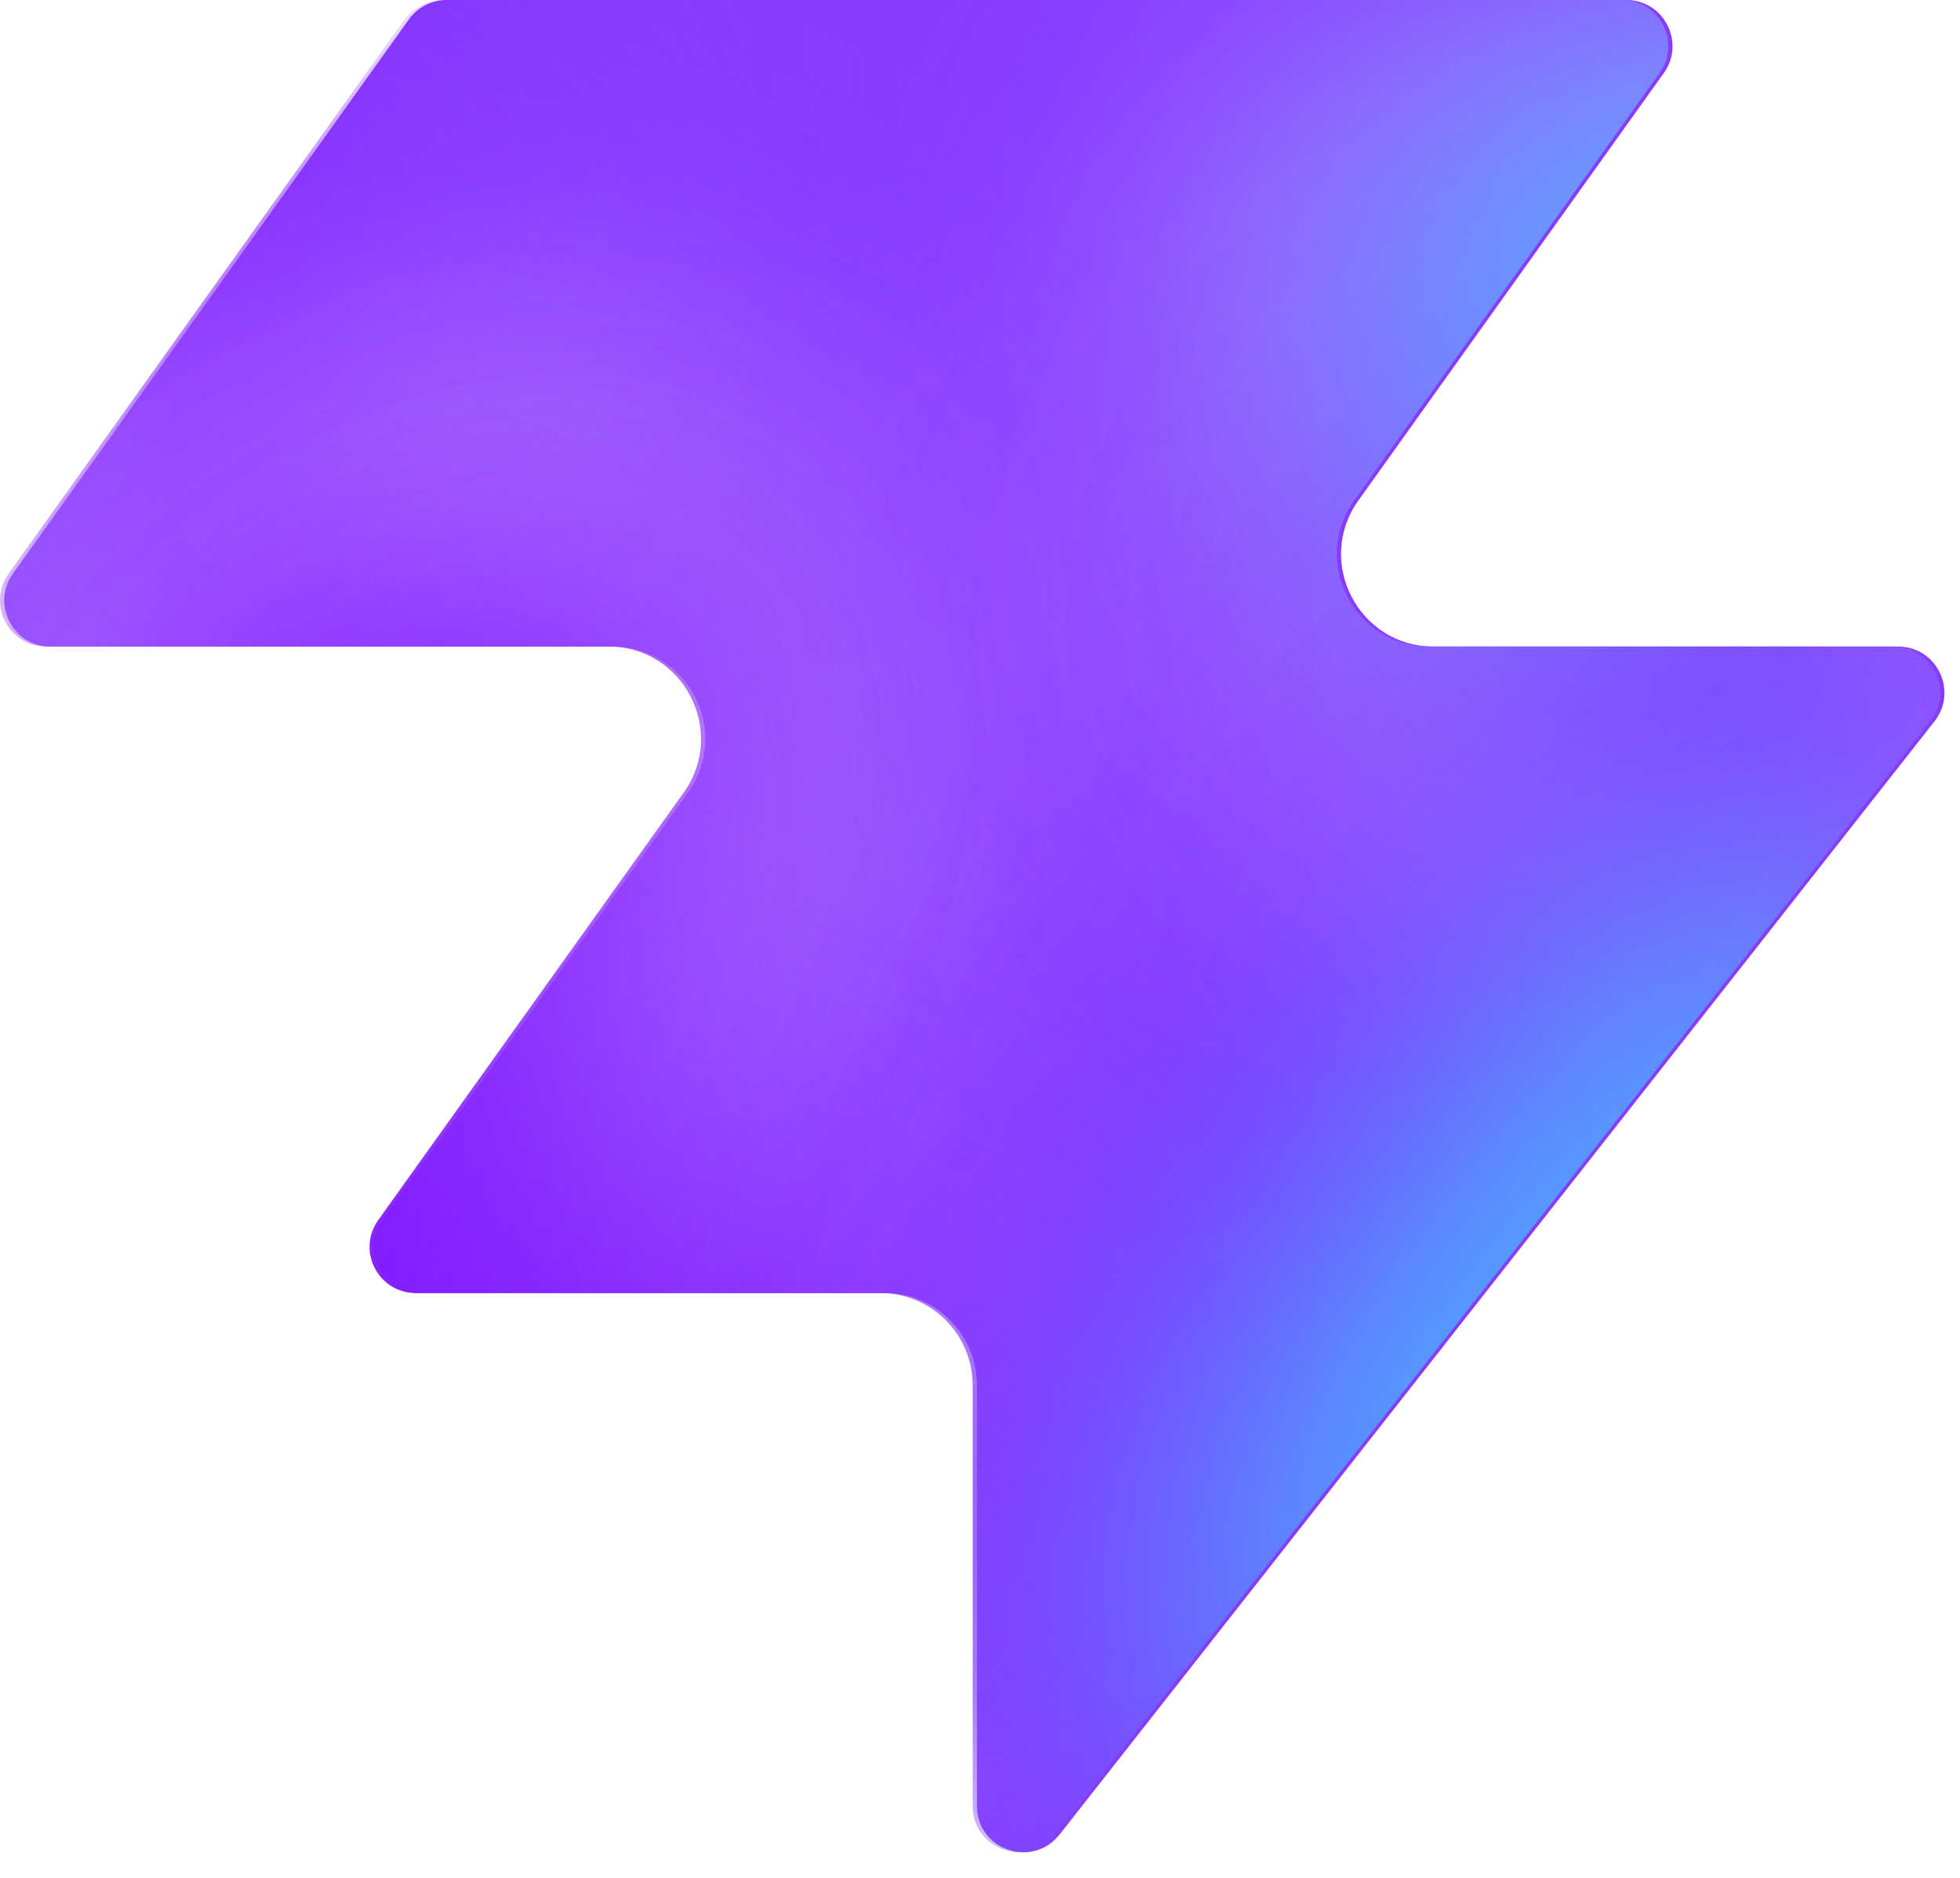
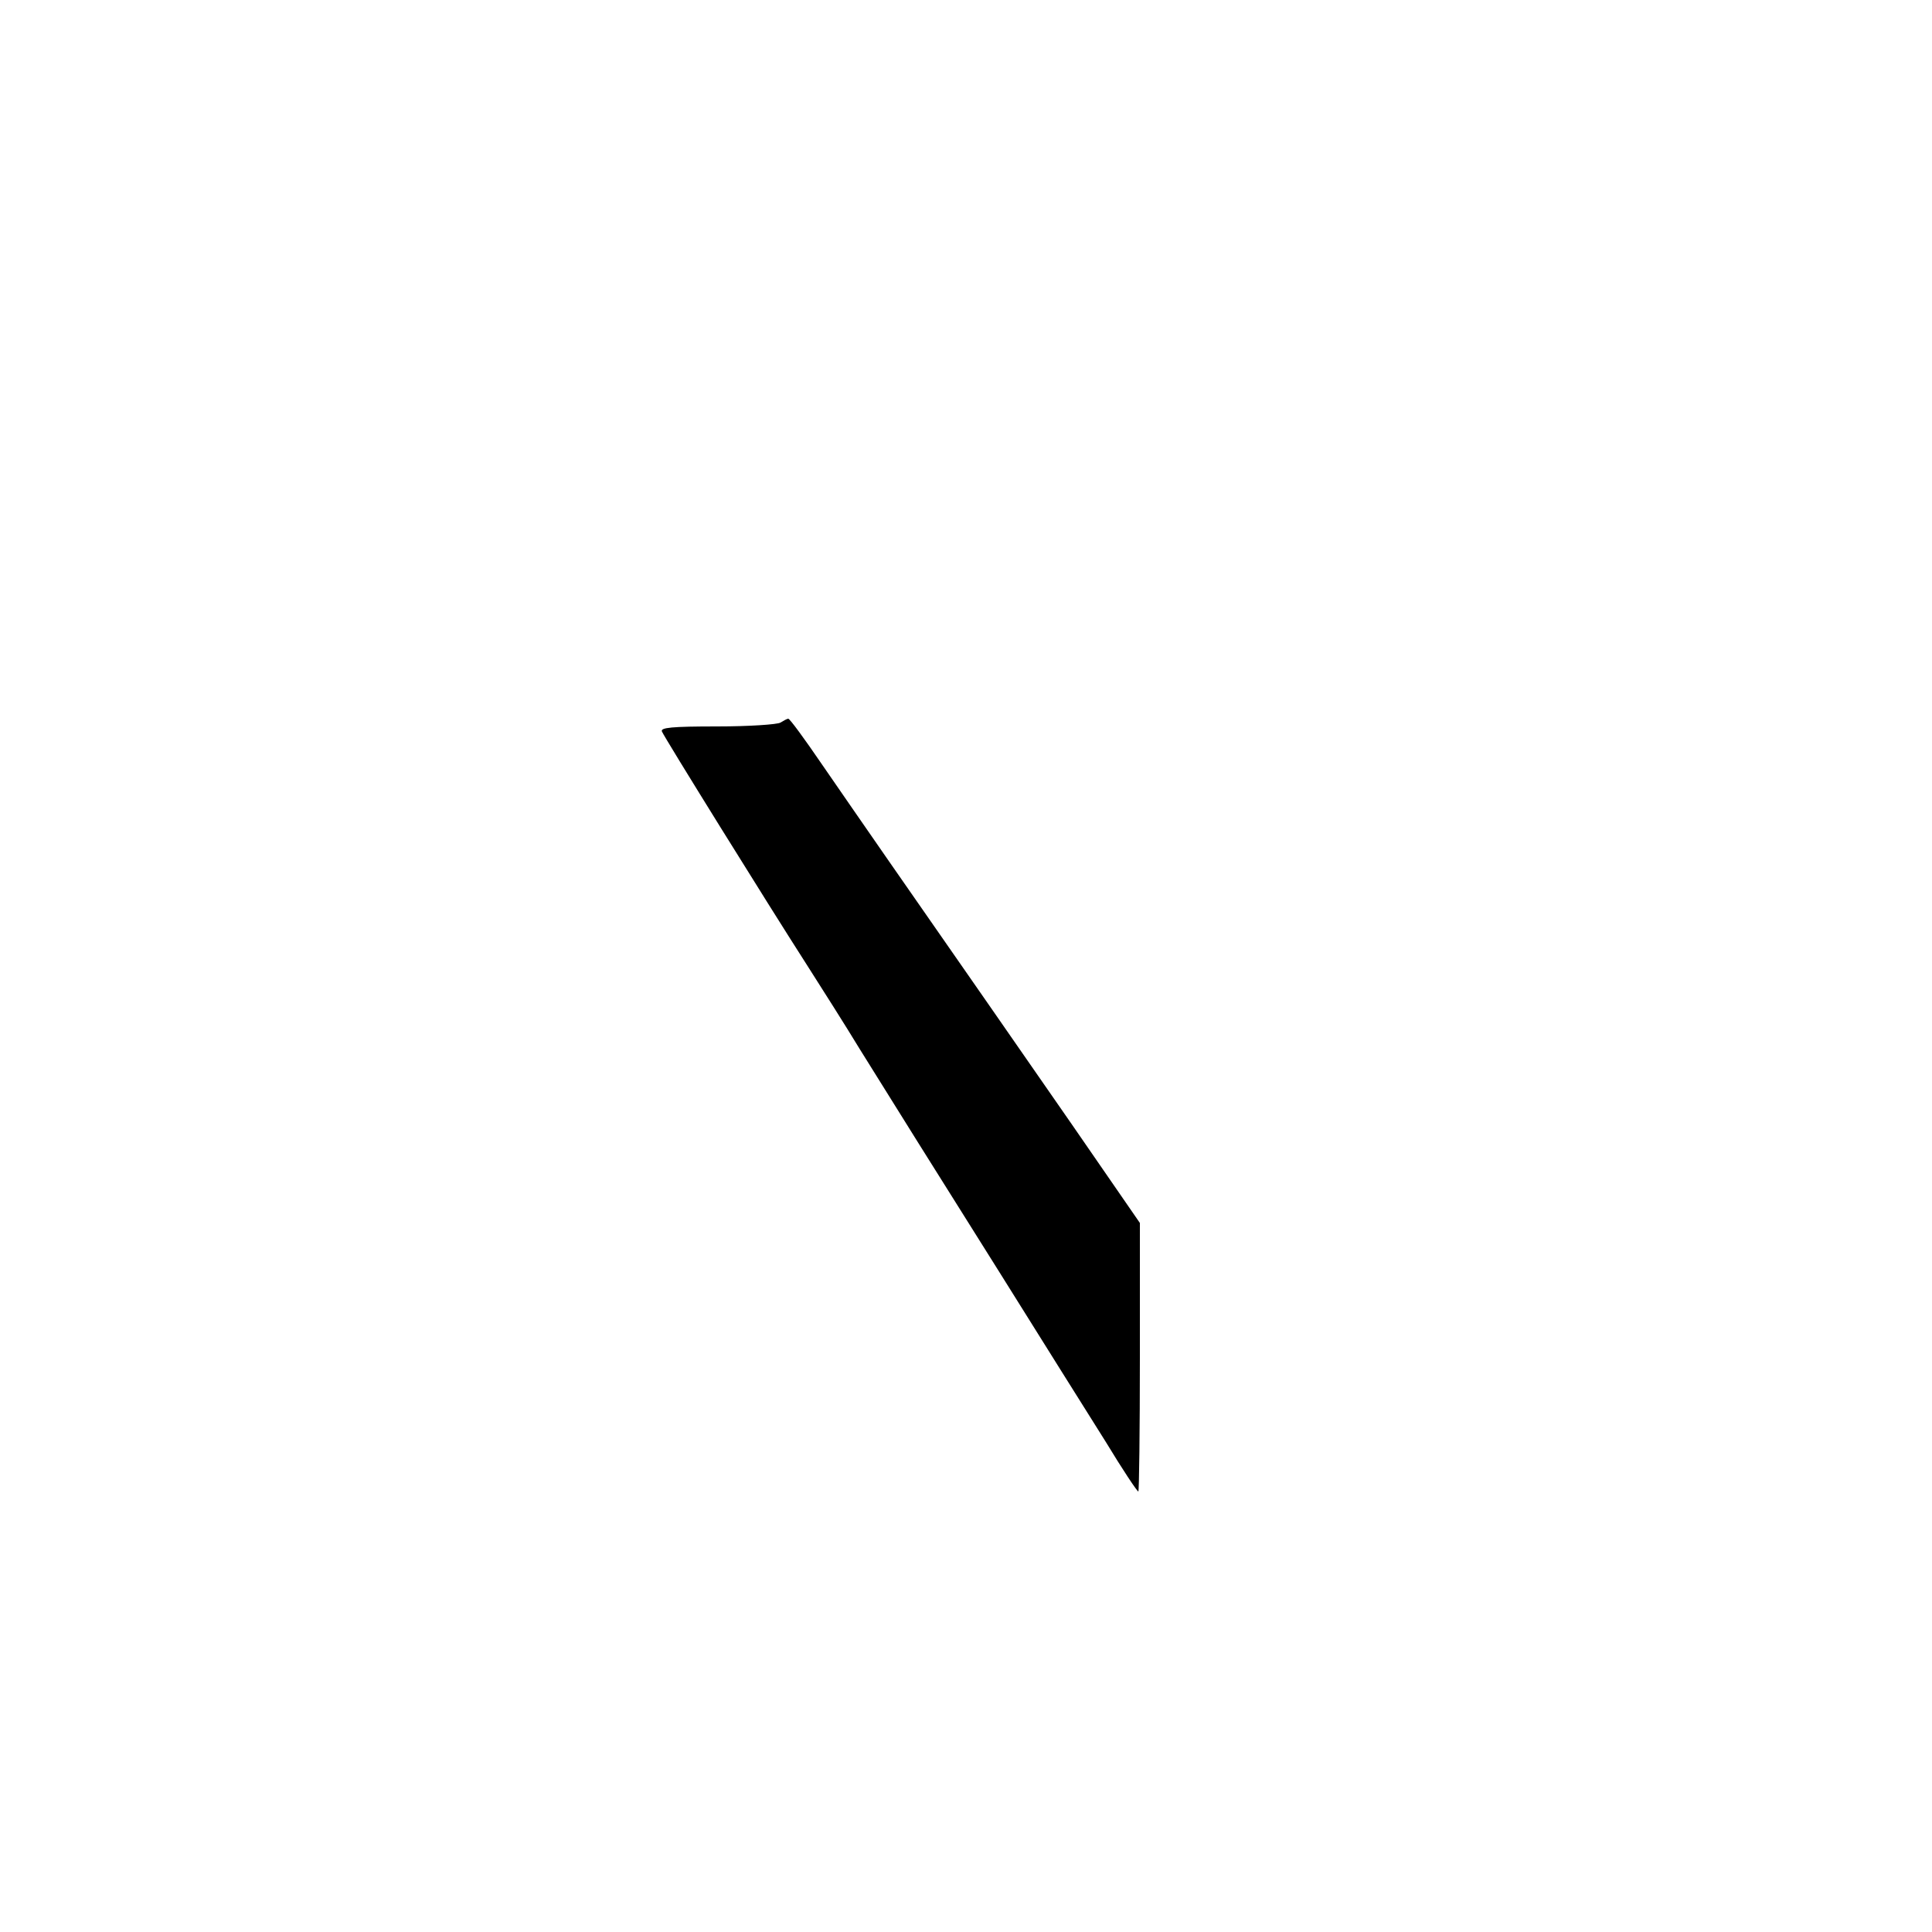
- <svg xmlns="http://www.w3.org/2000/svg" width="48" height="46" fill="none" viewBox="0 0 48 46">
-   <path fill="#863bff" d="M25.946 44.938c-.664.845-2.021.375-2.021-.698V33.937a2.26 2.26 0 0 0-2.262-2.262H10.287c-.92 0-1.456-1.04-.92-1.788l7.48-10.471c1.07-1.497 0-3.578-1.842-3.578H1.237c-.92 0-1.456-1.04-.92-1.788L10.013.474c.214-.297.556-.474.92-.474h28.894c.92 0 1.456 1.04.92 1.788l-7.48 10.471c-1.07 1.498 0 3.579 1.842 3.579h11.377c.943 0 1.473 1.088.89 1.83L25.947 44.94z" style="fill:#863bff;fill:color(display-p3 .525 .23 1);fill-opacity:1" />
-   <mask id="a" width="48" height="46" x="0" y="0" maskUnits="userSpaceOnUse" style="mask-type:alpha">
-     <path fill="#000" d="M25.842 44.938c-.664.844-2.021.375-2.021-.698V33.937a2.26 2.26 0 0 0-2.262-2.262H10.183c-.92 0-1.456-1.04-.92-1.788l7.48-10.471c1.07-1.498 0-3.579-1.842-3.579H1.133c-.92 0-1.456-1.04-.92-1.787L9.91.473c.214-.297.556-.474.92-.474h28.894c.92 0 1.456 1.04.92 1.788l-7.48 10.471c-1.07 1.498 0 3.578 1.842 3.578h11.377c.943 0 1.473 1.088.89 1.832L25.843 44.94z" style="fill:#000;fill-opacity:1" />
-   </mask>
-   <g mask="url(#a)">
-     <g filter="url(#b)">
-       <ellipse cx="5.508" cy="14.704" fill="#ede6ff" rx="5.508" ry="14.704" style="fill:#ede6ff;fill:color(display-p3 .927 .903 1);fill-opacity:1" transform="matrix(.00324 1 1 -.00324 -4.47 31.516)" />
-     </g>
-     <g filter="url(#c)">
-       <ellipse cx="10.399" cy="29.851" fill="#ede6ff" rx="10.399" ry="29.851" style="fill:#ede6ff;fill:color(display-p3 .927 .903 1);fill-opacity:1" transform="matrix(.00324 1 1 -.00324 -39.328 7.883)" />
-     </g>
-     <g filter="url(#d)">
-       <ellipse cx="5.508" cy="30.487" fill="#7e14ff" rx="5.508" ry="30.487" style="fill:#7e14ff;fill:color(display-p3 .492 .077 1);fill-opacity:1" transform="rotate(89.814 -25.913 -14.639)scale(1 -1)" />
-     </g>
-     <g filter="url(#e)">
-       <ellipse cx="5.508" cy="30.599" fill="#7e14ff" rx="5.508" ry="30.599" style="fill:#7e14ff;fill:color(display-p3 .492 .077 1);fill-opacity:1" transform="rotate(89.814 -32.644 -3.334)scale(1 -1)" />
-     </g>
-     <g filter="url(#f)">
-       <ellipse cx="5.508" cy="30.599" fill="#7e14ff" rx="5.508" ry="30.599" style="fill:#7e14ff;fill:color(display-p3 .492 .077 1);fill-opacity:1" transform="matrix(.00324 1 1 -.00324 -34.34 30.47)" />
-     </g>
-     <g filter="url(#g)">
-       <ellipse cx="14.072" cy="22.078" fill="#ede6ff" rx="14.072" ry="22.078" style="fill:#ede6ff;fill:color(display-p3 .927 .903 1);fill-opacity:1" transform="rotate(93.35 24.506 48.493)scale(-1 1)" />
-     </g>
-     <g filter="url(#h)">
-       <ellipse cx="3.47" cy="21.501" fill="#7e14ff" rx="3.47" ry="21.501" style="fill:#7e14ff;fill:color(display-p3 .492 .077 1);fill-opacity:1" transform="rotate(89.009 28.708 47.59)scale(-1 1)" />
-     </g>
-     <g filter="url(#i)">
-       <ellipse cx="3.47" cy="21.501" fill="#7e14ff" rx="3.47" ry="21.501" style="fill:#7e14ff;fill:color(display-p3 .492 .077 1);fill-opacity:1" transform="rotate(89.009 28.708 47.59)scale(-1 1)" />
-     </g>
-     <g filter="url(#j)">
-       <ellipse cx=".387" cy="8.972" fill="#7e14ff" rx="4.407" ry="29.108" style="fill:#7e14ff;fill:color(display-p3 .492 .077 1);fill-opacity:1" transform="rotate(39.51 .387 8.972)" />
-     </g>
-     <g filter="url(#k)">
-       <ellipse cx="47.523" cy="-6.092" fill="#7e14ff" rx="4.407" ry="29.108" style="fill:#7e14ff;fill:color(display-p3 .492 .077 1);fill-opacity:1" transform="rotate(37.892 47.523 -6.092)" />
-     </g>
-     <g filter="url(#l)">
-       <ellipse cx="41.412" cy="6.333" fill="#47bfff" rx="5.971" ry="9.665" style="fill:#47bfff;fill:color(display-p3 .28 .748 1);fill-opacity:1" transform="rotate(37.892 41.412 6.333)" />
-     </g>
-     <g filter="url(#m)">
-       <ellipse cx="-1.879" cy="38.332" fill="#7e14ff" rx="4.407" ry="29.108" style="fill:#7e14ff;fill:color(display-p3 .492 .077 1);fill-opacity:1" transform="rotate(37.892 -1.88 38.332)" />
-     </g>
-     <g filter="url(#n)">
-       <ellipse cx="-1.879" cy="38.332" fill="#7e14ff" rx="4.407" ry="29.108" style="fill:#7e14ff;fill:color(display-p3 .492 .077 1);fill-opacity:1" transform="rotate(37.892 -1.88 38.332)" />
-     </g>
-     <g filter="url(#o)">
-       <ellipse cx="35.651" cy="29.907" fill="#7e14ff" rx="4.407" ry="29.108" style="fill:#7e14ff;fill:color(display-p3 .492 .077 1);fill-opacity:1" transform="rotate(37.892 35.651 29.907)" />
-     </g>
-     <g filter="url(#p)">
-       <ellipse cx="38.418" cy="32.4" fill="#47bfff" rx="5.971" ry="15.297" style="fill:#47bfff;fill:color(display-p3 .28 .748 1);fill-opacity:1" transform="rotate(37.892 38.418 32.4)" />
-     </g>
+ <svg xmlns="http://www.w3.org/2000/svg" version="1.0" width="500pt" height="500pt" viewBox="0 0 500 500" preserveAspectRatio="xMidYMid meet">
+   <g transform="translate(0,500) scale(0.1,-0.1)" fill="#000000" stroke="none">
+     <path d="M2020 3130 c-8 -5 -82 -10 -164 -10 -118 0 -147 -3 -143 -13 6 -15 273 -445 377 -607 37 -58 98 -154 135 -215 122 -196 159 -255 360 -575 108 -173 233 -372 277 -442 43 -71 81 -128 84 -128 2 0 4 156 4 348 l0 347 -176 255 c-168 242 -256 369 -474 682 -52 75 -131 189 -175 253 -43 63 -81 115 -85 115 -3 0 -12 -5 -20 -10z" />
  </g>
-   <defs>
-     <filter id="b" width="60.045" height="41.654" x="-19.77" y="16.149" color-interpolation-filters="sRGB" filterUnits="userSpaceOnUse">
-       <feFlood flood-opacity="0" result="BackgroundImageFix" />
-       <feBlend in="SourceGraphic" in2="BackgroundImageFix" result="shape" />
-       <feGaussianBlur result="effect1_foregroundBlur_2002_17158" stdDeviation="7.659" />
-     </filter>
-     <filter id="c" width="90.34" height="51.437" x="-54.613" y="-7.533" color-interpolation-filters="sRGB" filterUnits="userSpaceOnUse">
-       <feFlood flood-opacity="0" result="BackgroundImageFix" />
-       <feBlend in="SourceGraphic" in2="BackgroundImageFix" result="shape" />
-       <feGaussianBlur result="effect1_foregroundBlur_2002_17158" stdDeviation="7.659" />
-     </filter>
-     <filter id="d" width="79.355" height="29.4" x="-49.64" y="2.03" color-interpolation-filters="sRGB" filterUnits="userSpaceOnUse">
-       <feFlood flood-opacity="0" result="BackgroundImageFix" />
-       <feBlend in="SourceGraphic" in2="BackgroundImageFix" result="shape" />
-       <feGaussianBlur result="effect1_foregroundBlur_2002_17158" stdDeviation="4.596" />
-     </filter>
-     <filter id="e" width="79.579" height="29.4" x="-45.045" y="20.029" color-interpolation-filters="sRGB" filterUnits="userSpaceOnUse">
-       <feFlood flood-opacity="0" result="BackgroundImageFix" />
-       <feBlend in="SourceGraphic" in2="BackgroundImageFix" result="shape" />
-       <feGaussianBlur result="effect1_foregroundBlur_2002_17158" stdDeviation="4.596" />
-     </filter>
-     <filter id="f" width="79.579" height="29.4" x="-43.513" y="21.178" color-interpolation-filters="sRGB" filterUnits="userSpaceOnUse">
-       <feFlood flood-opacity="0" result="BackgroundImageFix" />
-       <feBlend in="SourceGraphic" in2="BackgroundImageFix" result="shape" />
-       <feGaussianBlur result="effect1_foregroundBlur_2002_17158" stdDeviation="4.596" />
-     </filter>
-     <filter id="g" width="74.749" height="58.852" x="15.756" y="-17.901" color-interpolation-filters="sRGB" filterUnits="userSpaceOnUse">
-       <feFlood flood-opacity="0" result="BackgroundImageFix" />
-       <feBlend in="SourceGraphic" in2="BackgroundImageFix" result="shape" />
-       <feGaussianBlur result="effect1_foregroundBlur_2002_17158" stdDeviation="7.659" />
-     </filter>
-     <filter id="h" width="61.377" height="25.362" x="23.548" y="2.284" color-interpolation-filters="sRGB" filterUnits="userSpaceOnUse">
-       <feFlood flood-opacity="0" result="BackgroundImageFix" />
-       <feBlend in="SourceGraphic" in2="BackgroundImageFix" result="shape" />
-       <feGaussianBlur result="effect1_foregroundBlur_2002_17158" stdDeviation="4.596" />
-     </filter>
-     <filter id="i" width="61.377" height="25.362" x="23.548" y="2.284" color-interpolation-filters="sRGB" filterUnits="userSpaceOnUse">
-       <feFlood flood-opacity="0" result="BackgroundImageFix" />
-       <feBlend in="SourceGraphic" in2="BackgroundImageFix" result="shape" />
-       <feGaussianBlur result="effect1_foregroundBlur_2002_17158" stdDeviation="4.596" />
-     </filter>
-     <filter id="j" width="56.045" height="63.649" x="-27.636" y="-22.853" color-interpolation-filters="sRGB" filterUnits="userSpaceOnUse">
-       <feFlood flood-opacity="0" result="BackgroundImageFix" />
-       <feBlend in="SourceGraphic" in2="BackgroundImageFix" result="shape" />
-       <feGaussianBlur result="effect1_foregroundBlur_2002_17158" stdDeviation="4.596" />
-     </filter>
-     <filter id="k" width="54.814" height="64.646" x="20.116" y="-38.415" color-interpolation-filters="sRGB" filterUnits="userSpaceOnUse">
-       <feFlood flood-opacity="0" result="BackgroundImageFix" />
-       <feBlend in="SourceGraphic" in2="BackgroundImageFix" result="shape" />
-       <feGaussianBlur result="effect1_foregroundBlur_2002_17158" stdDeviation="4.596" />
-     </filter>
-     <filter id="l" width="33.541" height="35.313" x="24.641" y="-11.323" color-interpolation-filters="sRGB" filterUnits="userSpaceOnUse">
-       <feFlood flood-opacity="0" result="BackgroundImageFix" />
-       <feBlend in="SourceGraphic" in2="BackgroundImageFix" result="shape" />
-       <feGaussianBlur result="effect1_foregroundBlur_2002_17158" stdDeviation="4.596" />
-     </filter>
-     <filter id="m" width="54.814" height="64.646" x="-29.286" y="6.009" color-interpolation-filters="sRGB" filterUnits="userSpaceOnUse">
-       <feFlood flood-opacity="0" result="BackgroundImageFix" />
-       <feBlend in="SourceGraphic" in2="BackgroundImageFix" result="shape" />
-       <feGaussianBlur result="effect1_foregroundBlur_2002_17158" stdDeviation="4.596" />
-     </filter>
-     <filter id="n" width="54.814" height="64.646" x="-29.286" y="6.009" color-interpolation-filters="sRGB" filterUnits="userSpaceOnUse">
-       <feFlood flood-opacity="0" result="BackgroundImageFix" />
-       <feBlend in="SourceGraphic" in2="BackgroundImageFix" result="shape" />
-       <feGaussianBlur result="effect1_foregroundBlur_2002_17158" stdDeviation="4.596" />
-     </filter>
-     <filter id="o" width="54.814" height="64.646" x="8.244" y="-2.416" color-interpolation-filters="sRGB" filterUnits="userSpaceOnUse">
-       <feFlood flood-opacity="0" result="BackgroundImageFix" />
-       <feBlend in="SourceGraphic" in2="BackgroundImageFix" result="shape" />
-       <feGaussianBlur result="effect1_foregroundBlur_2002_17158" stdDeviation="4.596" />
-     </filter>
-     <filter id="p" width="39.409" height="43.623" x="18.713" y="10.588" color-interpolation-filters="sRGB" filterUnits="userSpaceOnUse">
-       <feFlood flood-opacity="0" result="BackgroundImageFix" />
-       <feBlend in="SourceGraphic" in2="BackgroundImageFix" result="shape" />
-       <feGaussianBlur result="effect1_foregroundBlur_2002_17158" stdDeviation="4.596" />
-     </filter>
-   </defs>
</svg>
